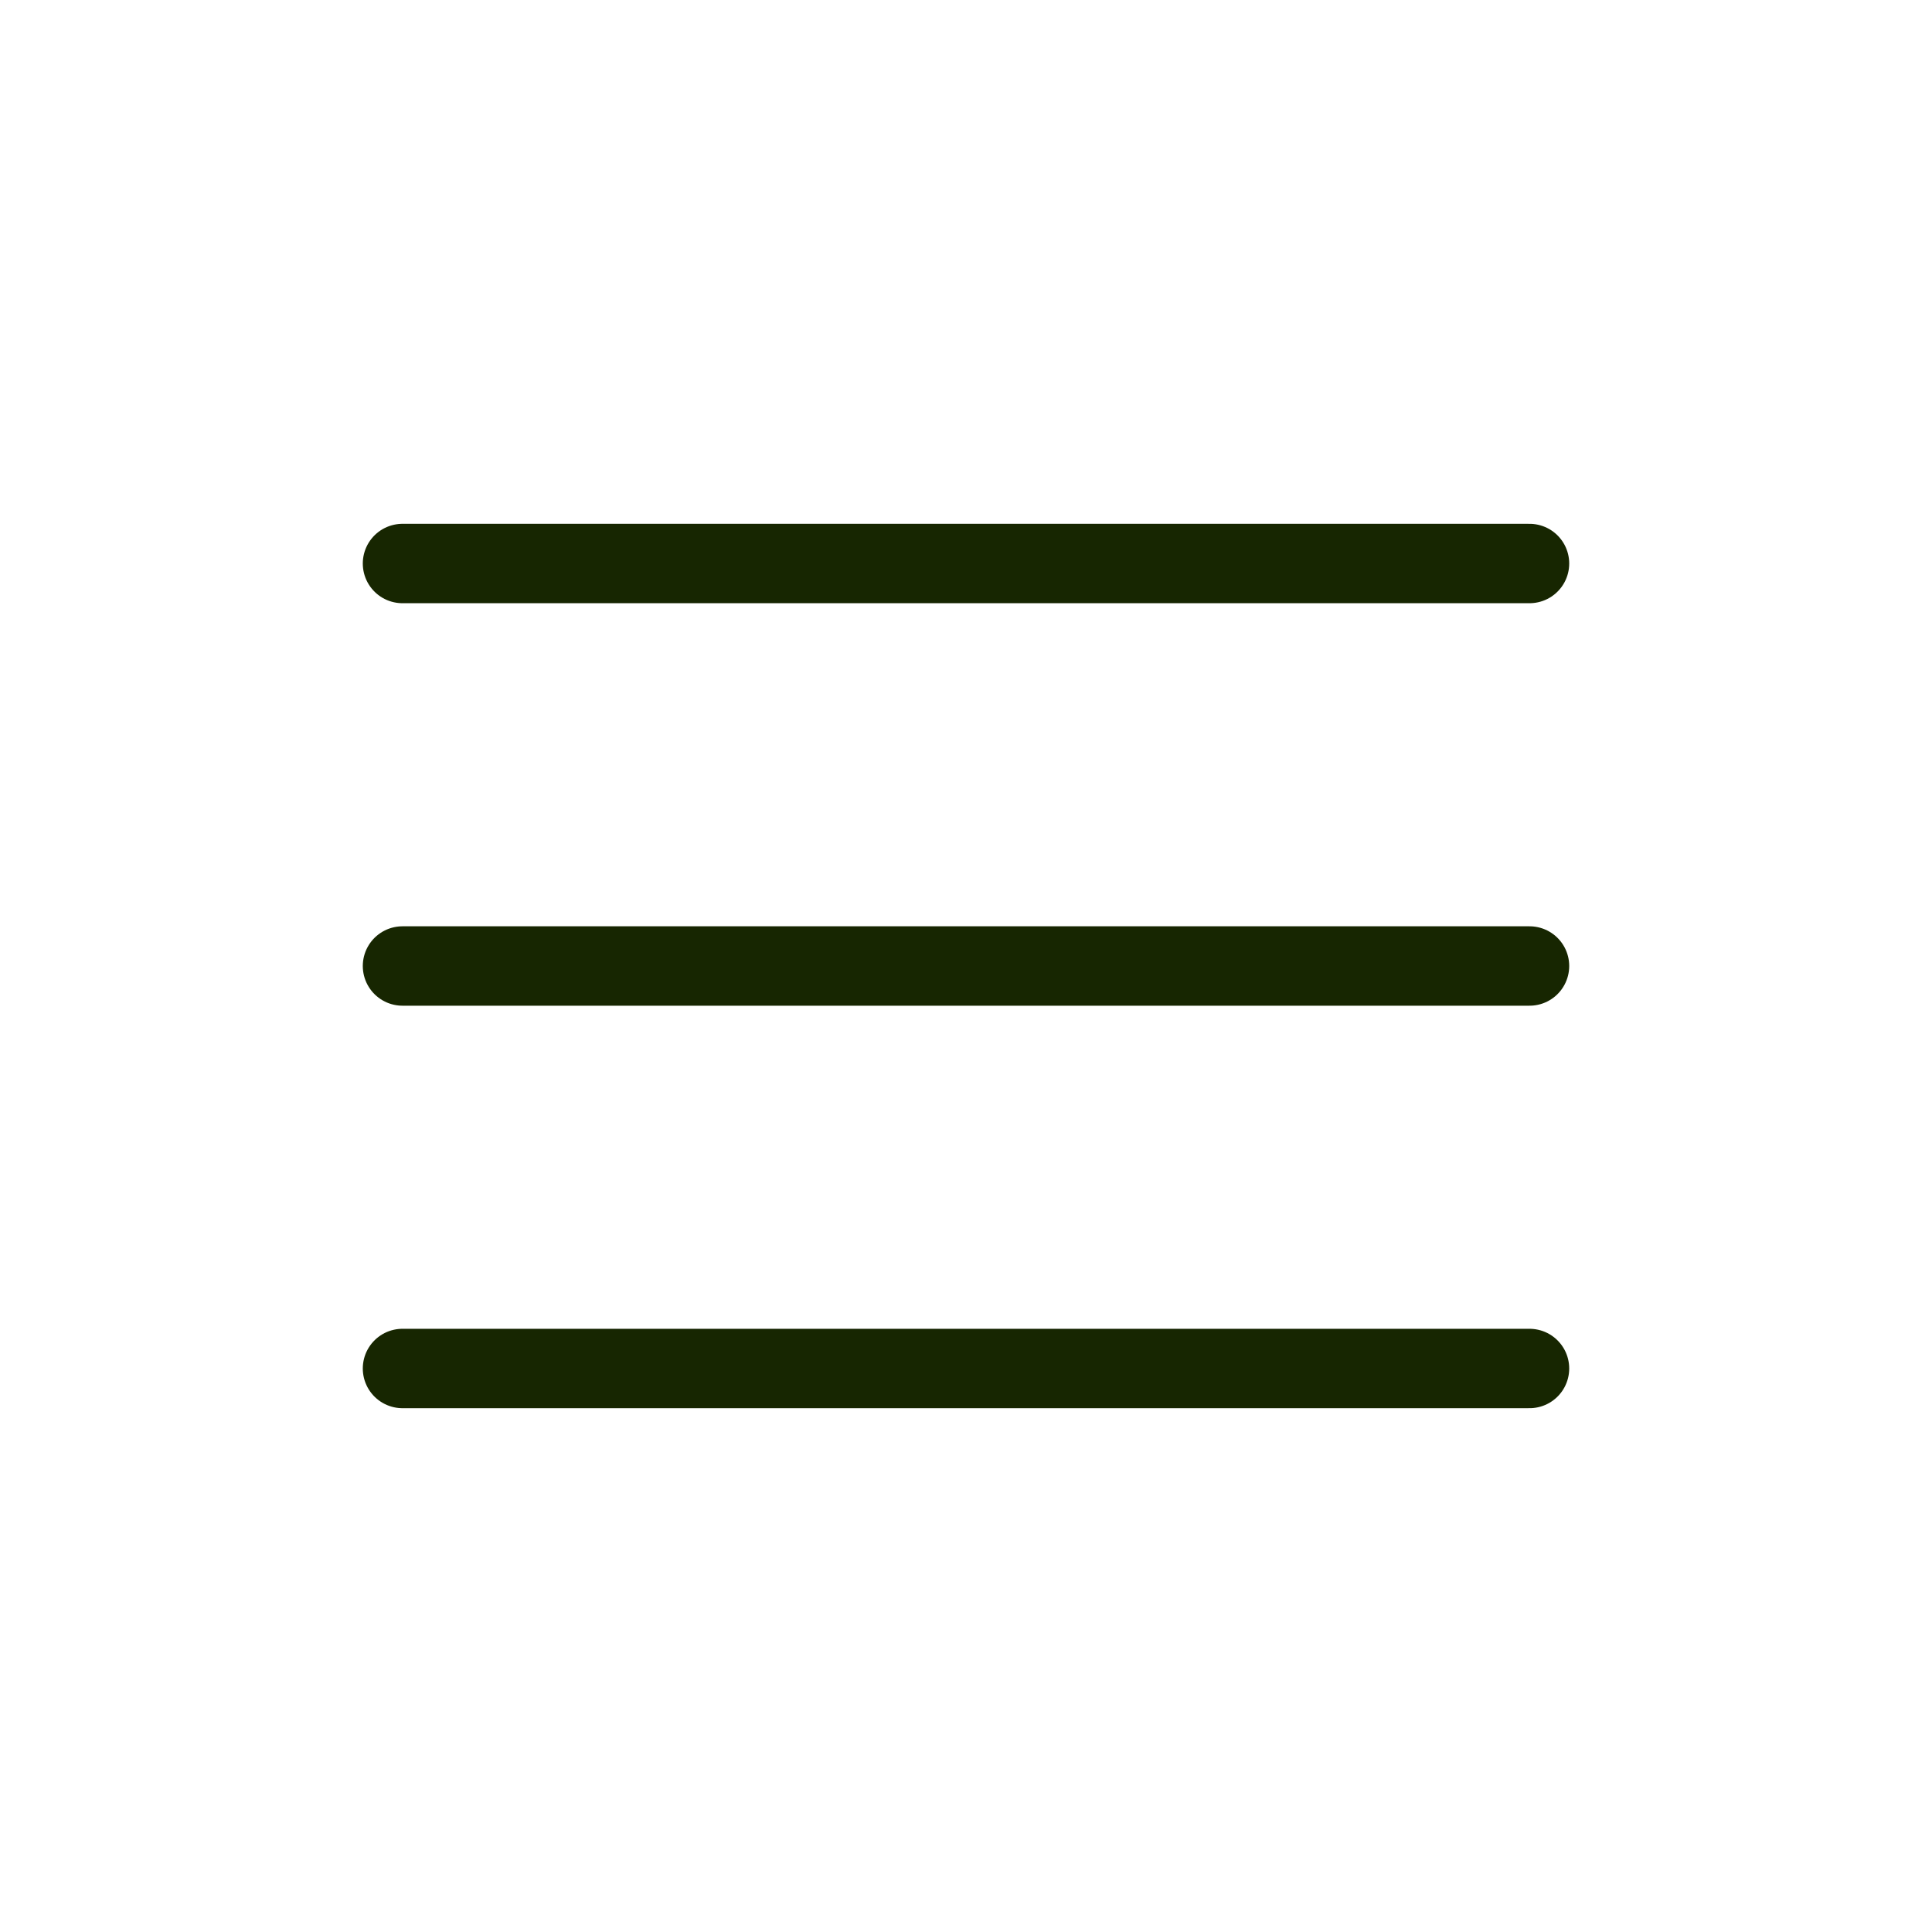
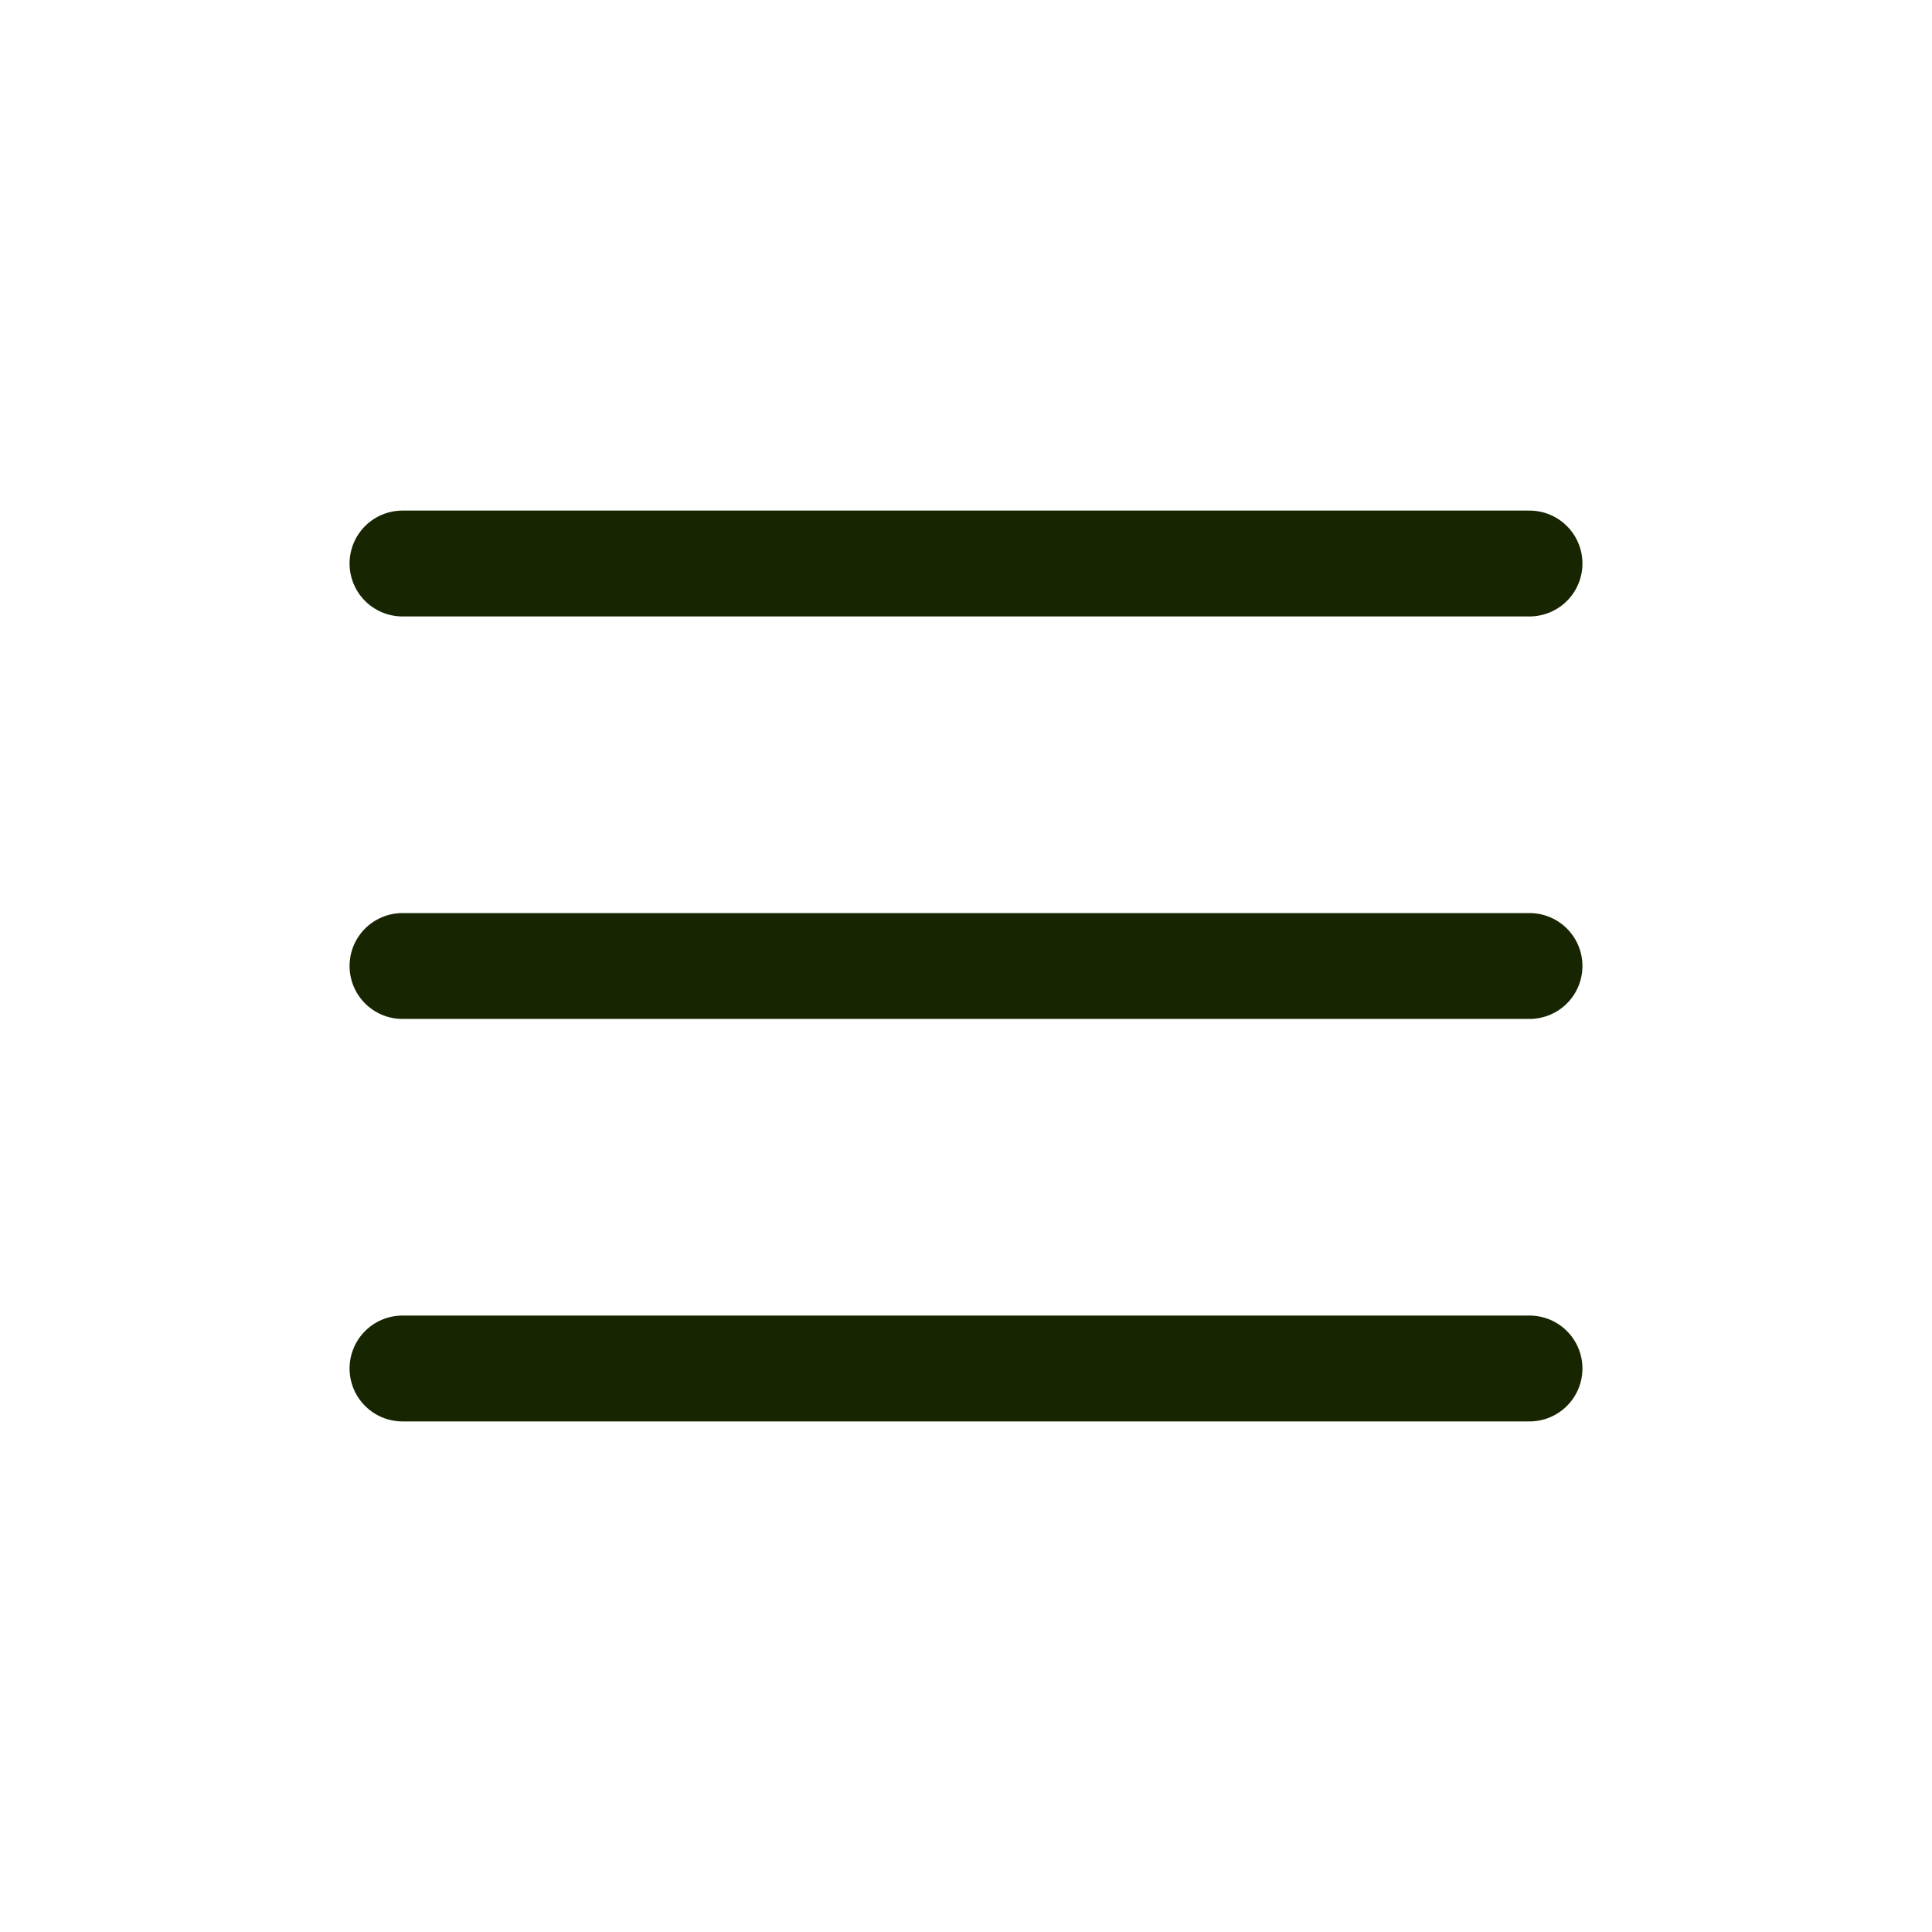
<svg xmlns="http://www.w3.org/2000/svg" width="73" height="73" viewBox="0 0 73 73" fill="none">
-   <path d="M15.208 21.292H57.792" stroke="#172601" stroke-width="3" stroke-linecap="round" />
-   <path d="M15.208 36.5H57.792" stroke="#172601" stroke-width="3" stroke-linecap="round" />
-   <path d="M15.208 51.708H57.792" stroke="#172601" stroke-width="3" stroke-linecap="round" />
+   <path d="M15.208 21.292H57.792" stroke="#172601" stroke-width="4" stroke-linecap="round" />
+   <path d="M15.208 36.5H57.792" stroke="#172601" stroke-width="4" stroke-linecap="round" />
+   <path d="M15.208 51.708H57.792" stroke="#172601" stroke-width="4" stroke-linecap="round" />
</svg>
